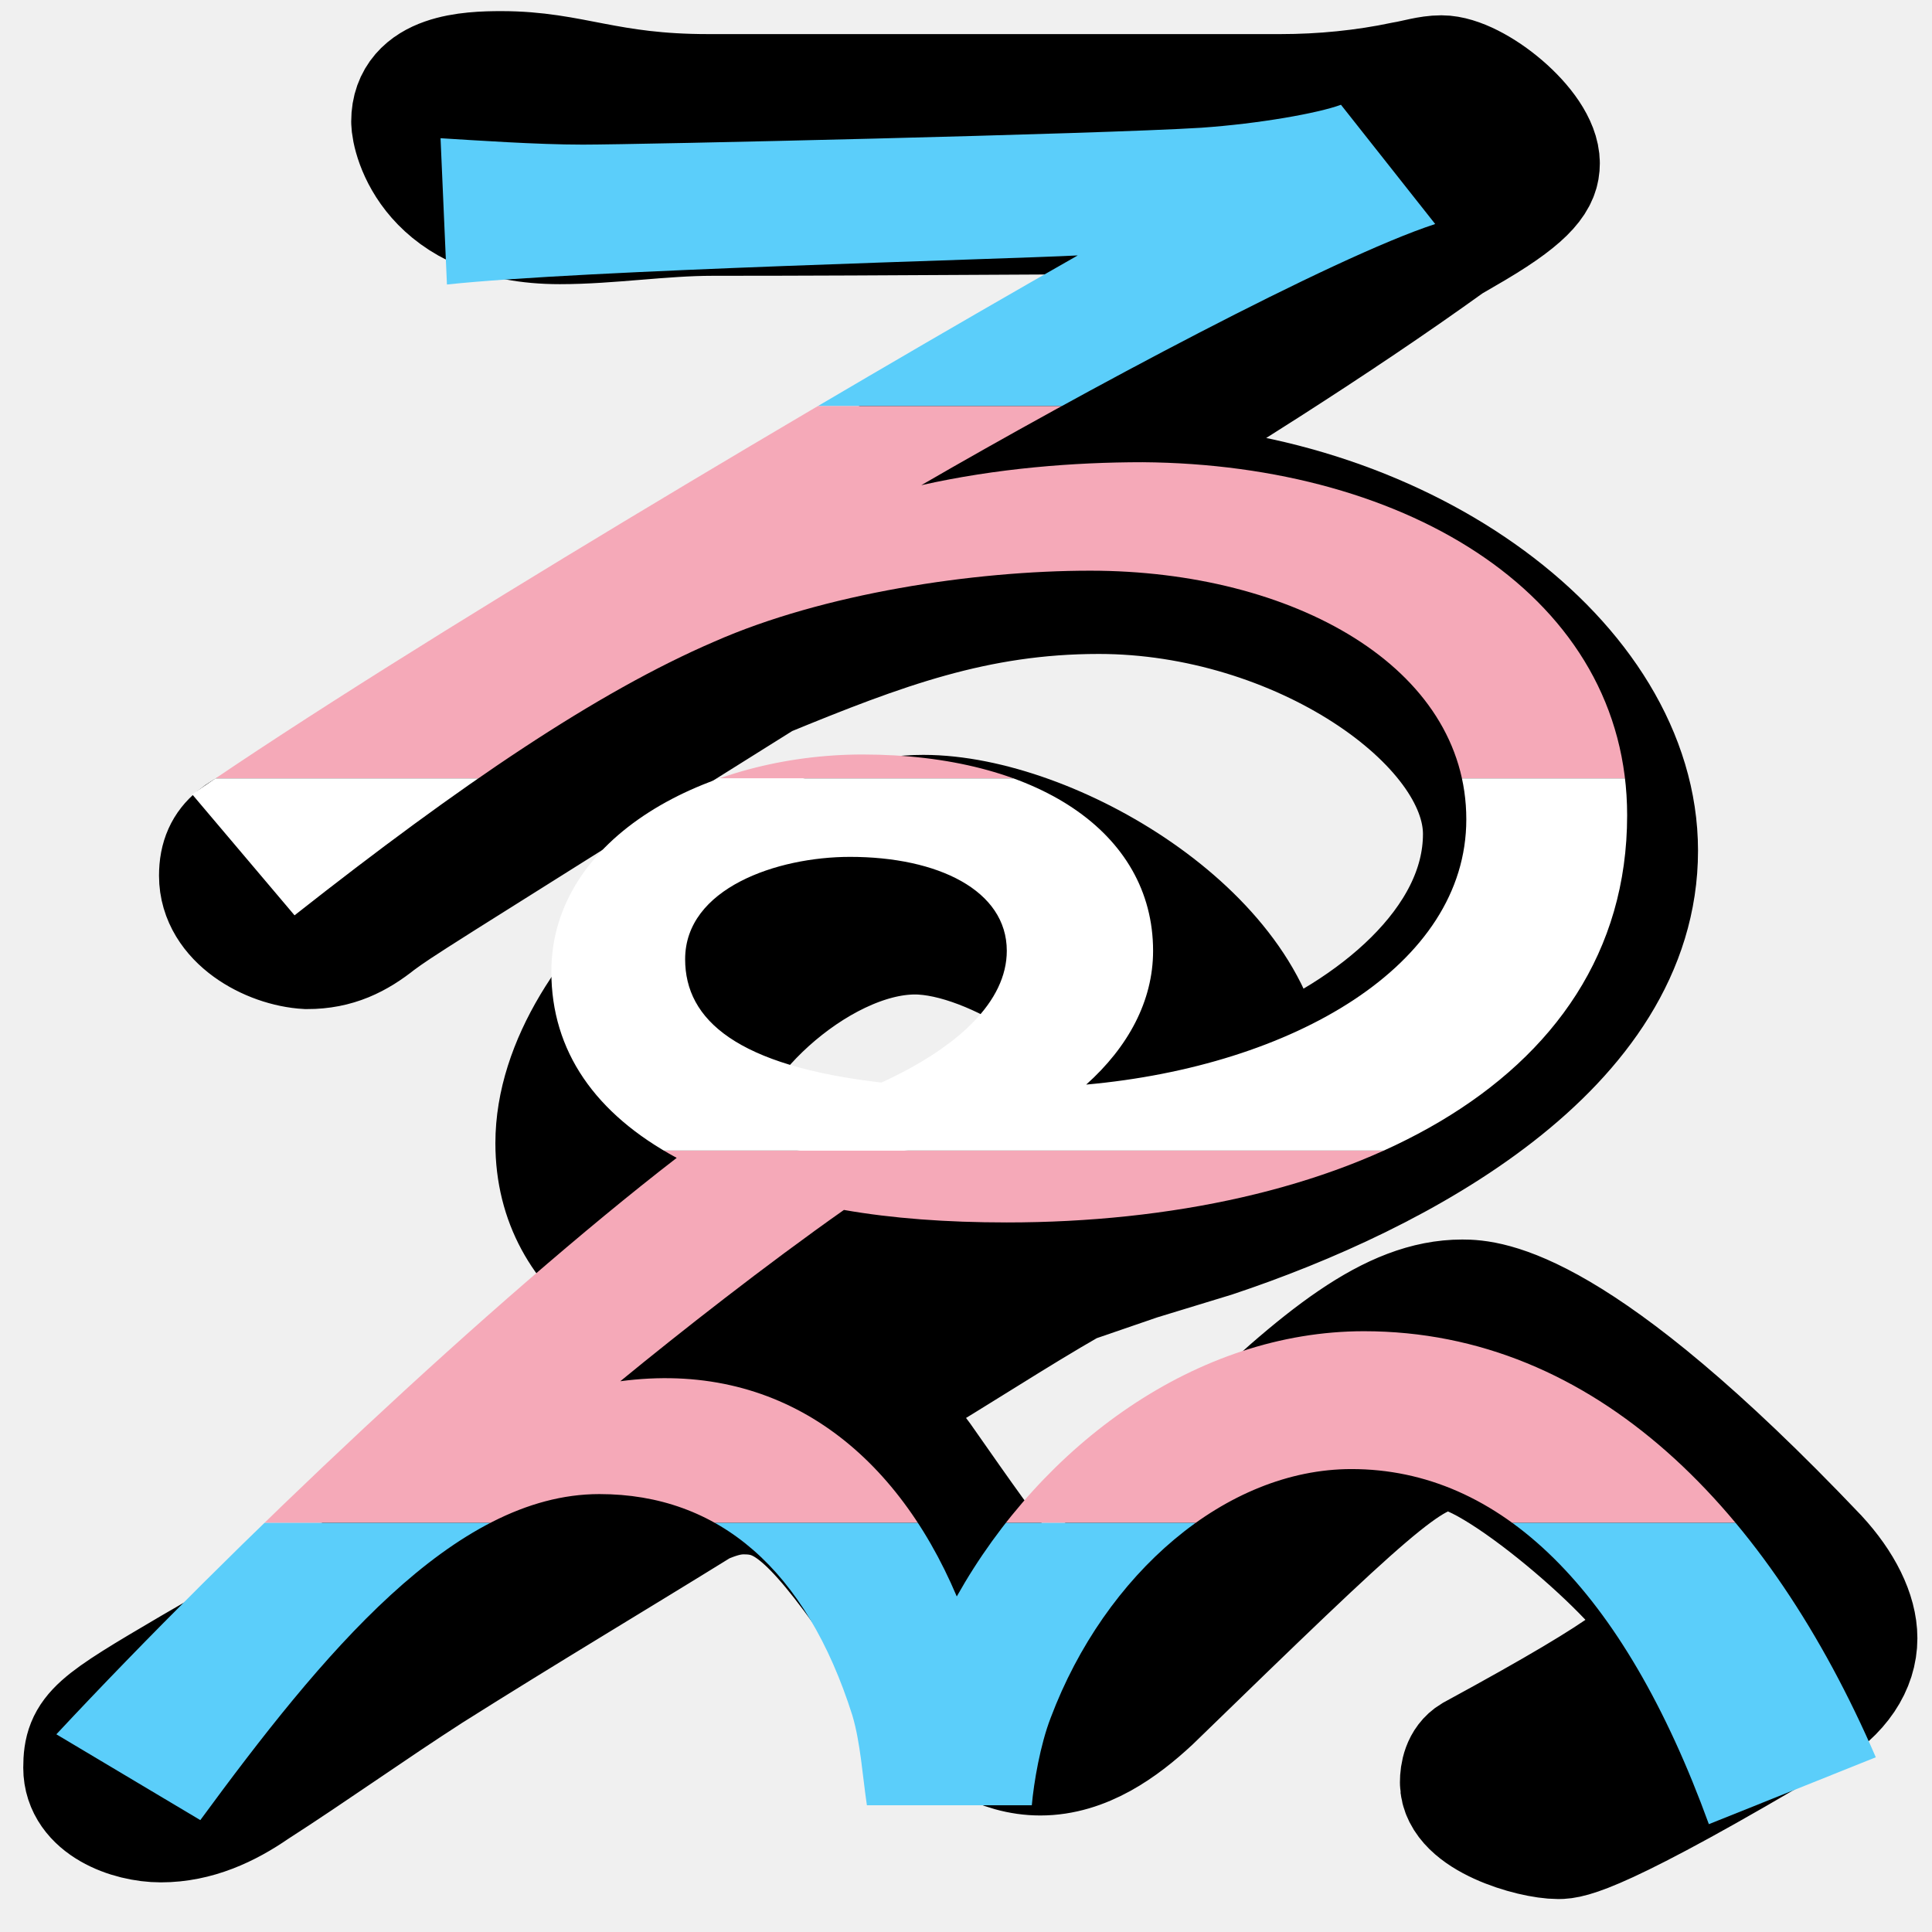
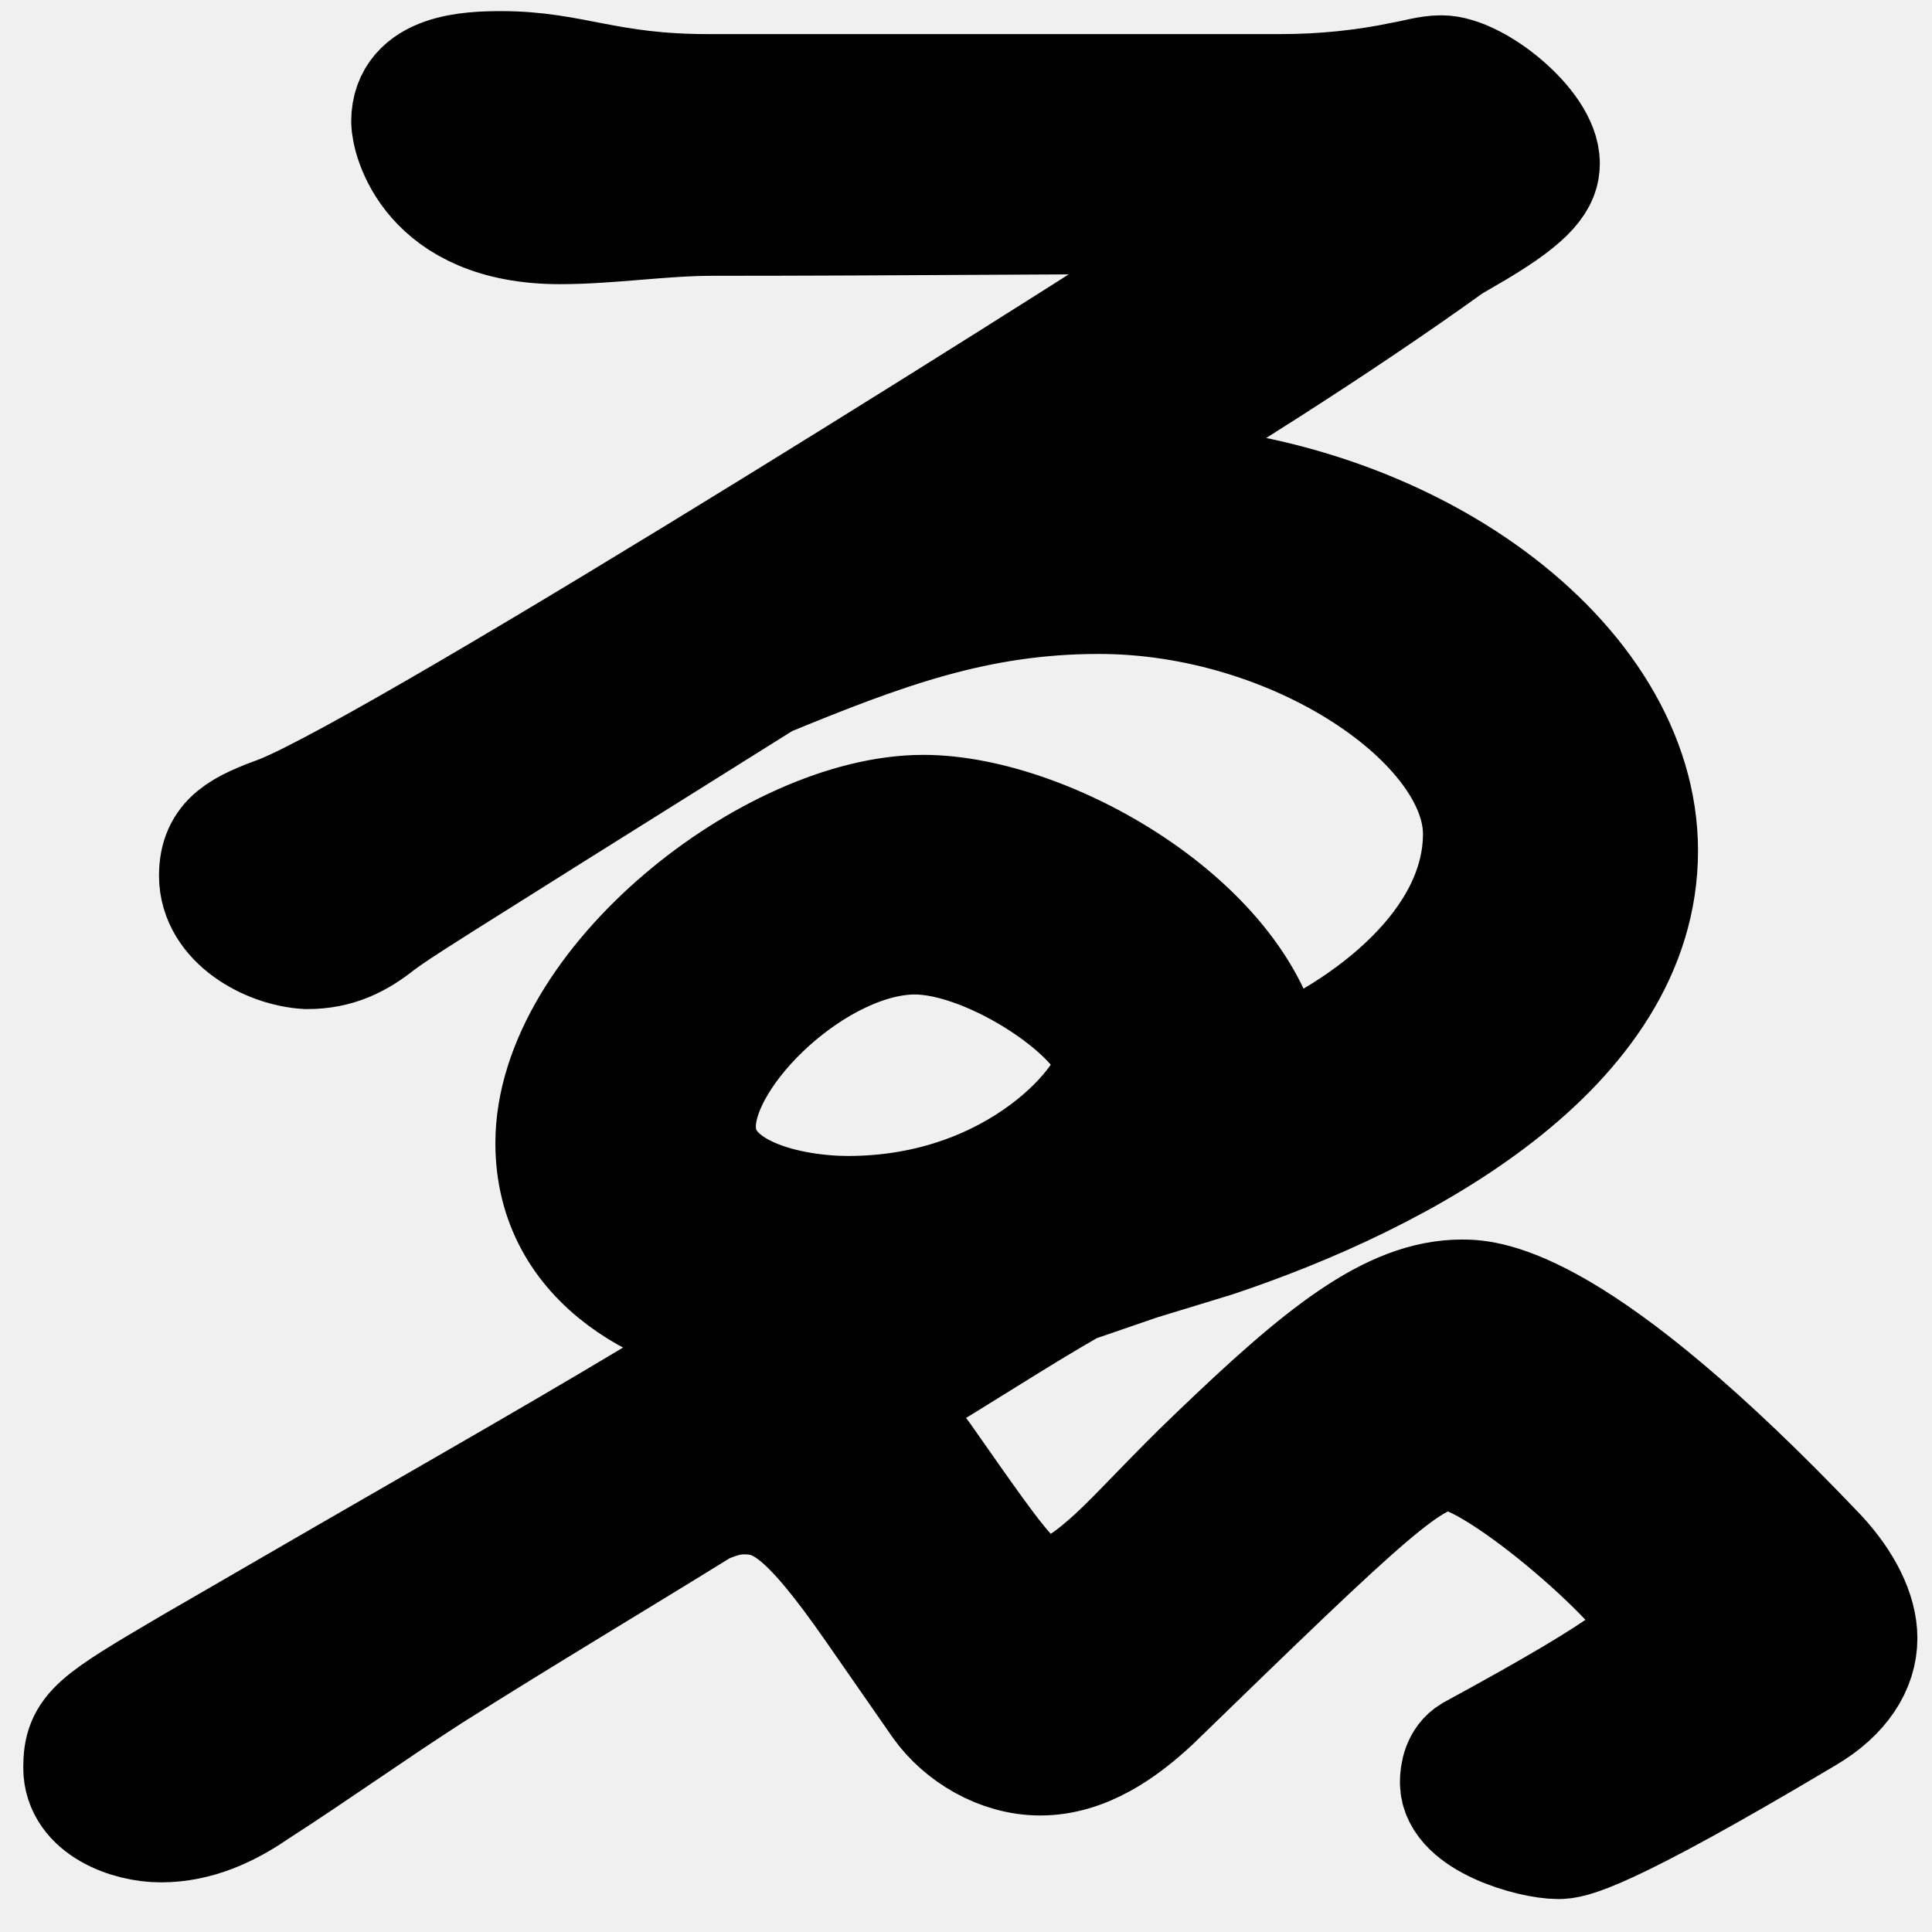
<svg xmlns="http://www.w3.org/2000/svg" width="100mm" height="100.002mm" viewBox="0 0 100 100.002" version="1.1" id="svg5">
  <defs id="defs2">
-     <clipPath clipPathUnits="userSpaceOnUse" id="clipPath28205">
-       <text xml:space="preserve" style="font-size:112.239px;line-height:1.05;font-family:FinkHeavy;-inkscape-font-specification:FinkHeavy;stroke-width:6.475" x="26.052" y="163.491" id="text28209">
-         <tspan id="tspan28207" style="font-style:normal;font-variant:normal;font-weight:normal;font-stretch:normal;font-family:'FOT-NewCinemaA Std';-inkscape-font-specification:'FOT-NewCinemaA Std';stroke-width:6.475" x="26.052" y="163.491">ゑ</tspan>
-       </text>
+     <clipPath clipPathUnits="userSpaceOnUse" id="clipPath29999">
+       <g aria-label="ゑ" id="g30003" style="font-size:108.135px;line-height:1.05;font-family:FinkHeavy;-inkscape-font-specification:FinkHeavy;stroke-width:6.239" transform="matrix(1.037949,0,0,1.037949,-3.103176,-4.578438)">
+         <path d="m 80.318,160.952 c 1.081,1.514 3.028,2.703 5.082,2.703 2.271,0 4.217,-1.406 5.731,-2.812 11.246,-10.922 13.409,-12.976 15.463,-12.976 2.487,0 10.922,7.461 10.922,8.975 0,0.973 -0.973,2.055 -9.732,6.812 -0.541,0.324 -0.649,0.973 -0.649,1.406 0,1.838 3.677,2.92 5.082,2.92 0.541,0 2.055,-0.108 12.76,-6.488 1.838,-1.081 2.703,-2.487 2.703,-3.893 0,-1.298 -0.757,-2.812 -2.055,-4.217 -12.436,-13.084 -17.085,-13.301 -18.383,-13.301 -3.677,0 -7.245,2.92 -12.652,8.11 -2.163,2.055 -4.001,4.109 -5.299,5.299 -1.081,0.973 -2.271,1.946 -3.352,1.946 -1.73,0 -2.163,-0.649 -6.704,-7.137 -0.865,-1.189 -1.946,-2.055 -3.352,-2.379 l 2.055,-1.189 c 3.136,-1.838 6.056,-3.785 9.083,-5.515 l 3.46,-1.189 3.893,-1.189 c 9.732,-3.244 21.951,-9.84 21.951,-20.005 0,-9.732 -11.895,-18.599 -25.952,-19.032 h -2.92 c 6.488,-4.001 12.976,-8.002 19.14,-12.436 l 1.298,-0.757 c 2.92,-1.73 3.352,-2.595 3.352,-3.352 0,-1.838 -3.352,-4.542 -5.082,-4.542 -0.649,0 -1.298,0.216 -1.946,0.324 -2.055,0.433 -4.217,0.649 -6.38,0.649 H 68.207 c -5.299,0 -7.029,-1.189 -10.705,-1.189 -1.622,0 -4.65,0.108 -4.65,2.595 0,0.757 0.973,5.299 7.678,5.299 2.595,0 5.299,-0.433 7.894,-0.433 9.732,0 19.356,-0.108 29.088,-0.108 -6.921,4.65 -44.876,28.548 -51.364,31.143 -2.055,0.757 -3.244,1.298 -3.244,3.136 0,2.271 2.595,3.677 4.542,3.785 1.514,0 2.595,-0.541 3.677,-1.406 1.189,-0.865 1.189,-0.865 20.005,-12.652 6.056,-2.487 10.922,-4.325 17.302,-4.325 10.273,0 19.897,6.596 19.897,12.436 0,5.731 -5.839,10.273 -11.246,12.436 -0.649,-7.245 -11.138,-13.409 -17.734,-13.409 -7.786,0 -19.032,8.867 -19.032,16.977 0,6.164 5.731,9.083 11.03,9.624 -7.245,4.542 -13.949,8.326 -21.627,12.76 l -8.218,4.758 c -4.974,2.92 -5.623,3.352 -5.623,5.19 0,1.946 2.379,2.812 4.001,2.812 1.838,0 3.46,-0.757 4.866,-1.73 3.028,-1.946 6.056,-4.109 9.083,-6.056 4.974,-3.136 9.516,-5.839 14.058,-8.651 0.757,-0.324 1.406,-0.541 2.163,-0.541 1.946,0 3.352,0.865 6.813,5.839 z m 8.975,-33.089 c 0,1.838 -4.974,7.894 -13.841,7.894 -2.92,0 -7.894,-0.973 -7.894,-4.65 0,-4.001 6.272,-9.948 11.354,-9.948 4.109,0 10.381,4.325 10.381,6.704 z" style="font-family:'FOT-NewCinemaA Std';-inkscape-font-specification:'FOT-NewCinemaA Std'" id="path30001" />
+       </g>
    </clipPath>
  </defs>
  <g id="layer1" transform="translate(-31.55379,-72.80372)">
    <path d="m 80.318,160.952 c 1.081,1.514 3.028,2.703 5.082,2.703 2.271,0 4.217,-1.406 5.731,-2.812 11.246,-10.922 13.409,-12.976 15.463,-12.976 2.487,0 10.922,7.461 10.922,8.975 0,0.973 -0.973,2.055 -9.732,6.813 -0.541,0.324 -0.649,0.973 -0.649,1.406 0,1.838 3.677,2.92 5.082,2.92 0.541,0 2.055,-0.108 12.76,-6.488 1.838,-1.081 2.703,-2.487 2.703,-3.893 0,-1.298 -0.757,-2.812 -2.055,-4.217 -12.436,-13.084 -17.085,-13.301 -18.383,-13.301 -3.677,0 -7.245,2.92 -12.652,8.11 -2.163,2.055 -4.001,4.109 -5.299,5.299 -1.081,0.973 -2.271,1.946 -3.352,1.946 -1.73,0 -2.163,-0.649 -6.704,-7.137 -0.865,-1.189 -1.946,-2.055 -3.352,-2.379 l 2.055,-1.189 c 3.136,-1.838 6.056,-3.785 9.083,-5.515 l 3.46,-1.189 3.893,-1.189 c 9.732,-3.244 21.951,-9.84 21.951,-20.005 0,-9.732 -11.895,-18.599 -25.952,-19.032 h -2.92 c 6.488,-4.001 12.976,-8.002 19.14,-12.436 l 1.298,-0.757 c 2.92,-1.73 3.352,-2.595 3.352,-3.352 0,-1.838 -3.352,-4.542 -5.082,-4.542 -0.649,0 -1.298,0.216 -1.946,0.324 -2.055,0.433 -4.217,0.649 -6.38,0.649 H 68.207 c -5.299,0 -7.029,-1.189 -10.705,-1.189 -1.622,0 -4.65,0.108 -4.65,2.595 0,0.757 0.973,5.299 7.678,5.299 2.595,0 5.299,-0.433 7.894,-0.433 9.732,0 19.356,-0.108 29.088,-0.108 -6.921,4.65 -44.876,28.548 -51.364,31.143 -2.055,0.757 -3.244,1.298 -3.244,3.136 0,2.271 2.595,3.677 4.542,3.785 1.514,0 2.595,-0.541 3.677,-1.406 1.189,-0.865 1.189,-0.865 20.005,-12.652 6.056,-2.487 10.922,-4.325 17.302,-4.325 10.273,0 19.897,6.596 19.897,12.436 0,5.731 -5.839,10.273 -11.246,12.436 -0.649,-7.245 -11.138,-13.409 -17.734,-13.409 -7.786,0 -19.032,8.867 -19.032,16.977 0,6.164 5.731,9.083 11.03,9.624 -7.245,4.542 -13.949,8.326 -21.627,12.76 l -8.218,4.758 c -4.974,2.92 -5.623,3.352 -5.623,5.19 0,1.946 2.379,2.812 4.001,2.812 1.838,0 3.46,-0.757 4.866,-1.73 3.028,-1.946 6.056,-4.109 9.083,-6.056 4.974,-3.136 9.516,-5.839 14.058,-8.651 0.757,-0.324 1.406,-0.541 2.163,-0.541 1.946,0 3.352,0.865 6.813,5.839 z m 8.975,-33.089 c 0,1.838 -4.974,7.894 -13.841,7.894 -2.92,0 -7.894,-0.973 -7.894,-4.65 0,-4.001 6.272,-9.948 11.354,-9.948 4.109,0 10.381,4.325 10.381,6.704 z" style="font-size:108.135px;line-height:1.05;font-family:'FOT-NewCinemaA Std';-inkscape-font-specification:'FOT-NewCinemaA Std';stroke:#000000;stroke-width:6.239" id="path29935" />
-     <g id="g1169" clip-path="url(#clipPath28205)" transform="matrix(0.9634387,0,0,0.9634387,2.98972,4.411045)">
+     <g id="g1169" clip-path="url(#clipPath29999)" transform="matrix(0.9634387,0,0,0.9634387,2.98972,4.411045)">
      <path id="rect846" style="fill:#5bcefa;stroke-width:0.398;paint-order:stroke markers fill;stop-color:#000000" d="m 31.604,72.804 h 99.9 c 0.028,0 0.05,0.022 0.05,0.05 V 92.754 c 0,0.028 -0.022,0.05 -0.05,0.05 H 31.604 c -0.028,0 -0.05,-0.022 -0.05,-0.05 V 72.854 c 0,-0.028 0.022,-0.05 0.05,-0.05 z" />
      <path id="rect1030" style="fill:#f5a9b8;stroke-width:0.398;paint-order:stroke markers fill;stop-color:#000000" d="m 31.604,92.804 h 99.9 c 0.028,0 0.05,0.022 0.05,0.05 v 19.9 c 0,0.028 -0.022,0.05 -0.05,0.05 H 31.604 c -0.028,0 -0.05,-0.022 -0.05,-0.05 V 92.854 c 0,-0.028 0.022,-0.05 0.05,-0.05 z" />
      <path id="rect1032" style="fill:#f5a9b8;stroke-width:0.398;paint-order:stroke markers fill;stop-color:#000000" d="m 31.604,132.805 h 99.9 c 0.028,0 0.05,0.022 0.05,0.05 v 19.9 c 0,0.028 -0.022,0.05 -0.05,0.05 H 31.604 c -0.028,0 -0.05,-0.022 -0.05,-0.05 v -19.9 c 0,-0.028 0.022,-0.05 0.05,-0.05 z" />
      <path id="rect1034" style="fill:#ffffff;stroke-width:0.398;paint-order:stroke markers fill;stop-color:#000000" d="m 31.604,112.805 h 99.9 c 0.028,0 0.05,0.022 0.05,0.05 v 19.9 c 0,0.028 -0.022,0.05 -0.05,0.05 H 31.604 c -0.028,0 -0.05,-0.022 -0.05,-0.05 v -19.9 c 0,-0.028 0.022,-0.05 0.05,-0.05 z" />
      <path id="rect1036" style="fill:#5bcefa;stroke-width:0.398;paint-order:stroke markers fill;stop-color:#000000" d="m 31.604,152.806 h 99.9 c 0.028,0 0.05,0.022 0.05,0.05 v 19.9 c 0,0.028 -0.022,0.05 -0.05,0.05 H 31.604 c -0.028,0 -0.05,-0.022 -0.05,-0.05 v -19.9 c 0,-0.028 0.022,-0.05 0.05,-0.05 z" />
    </g>
  </g>
</svg>
